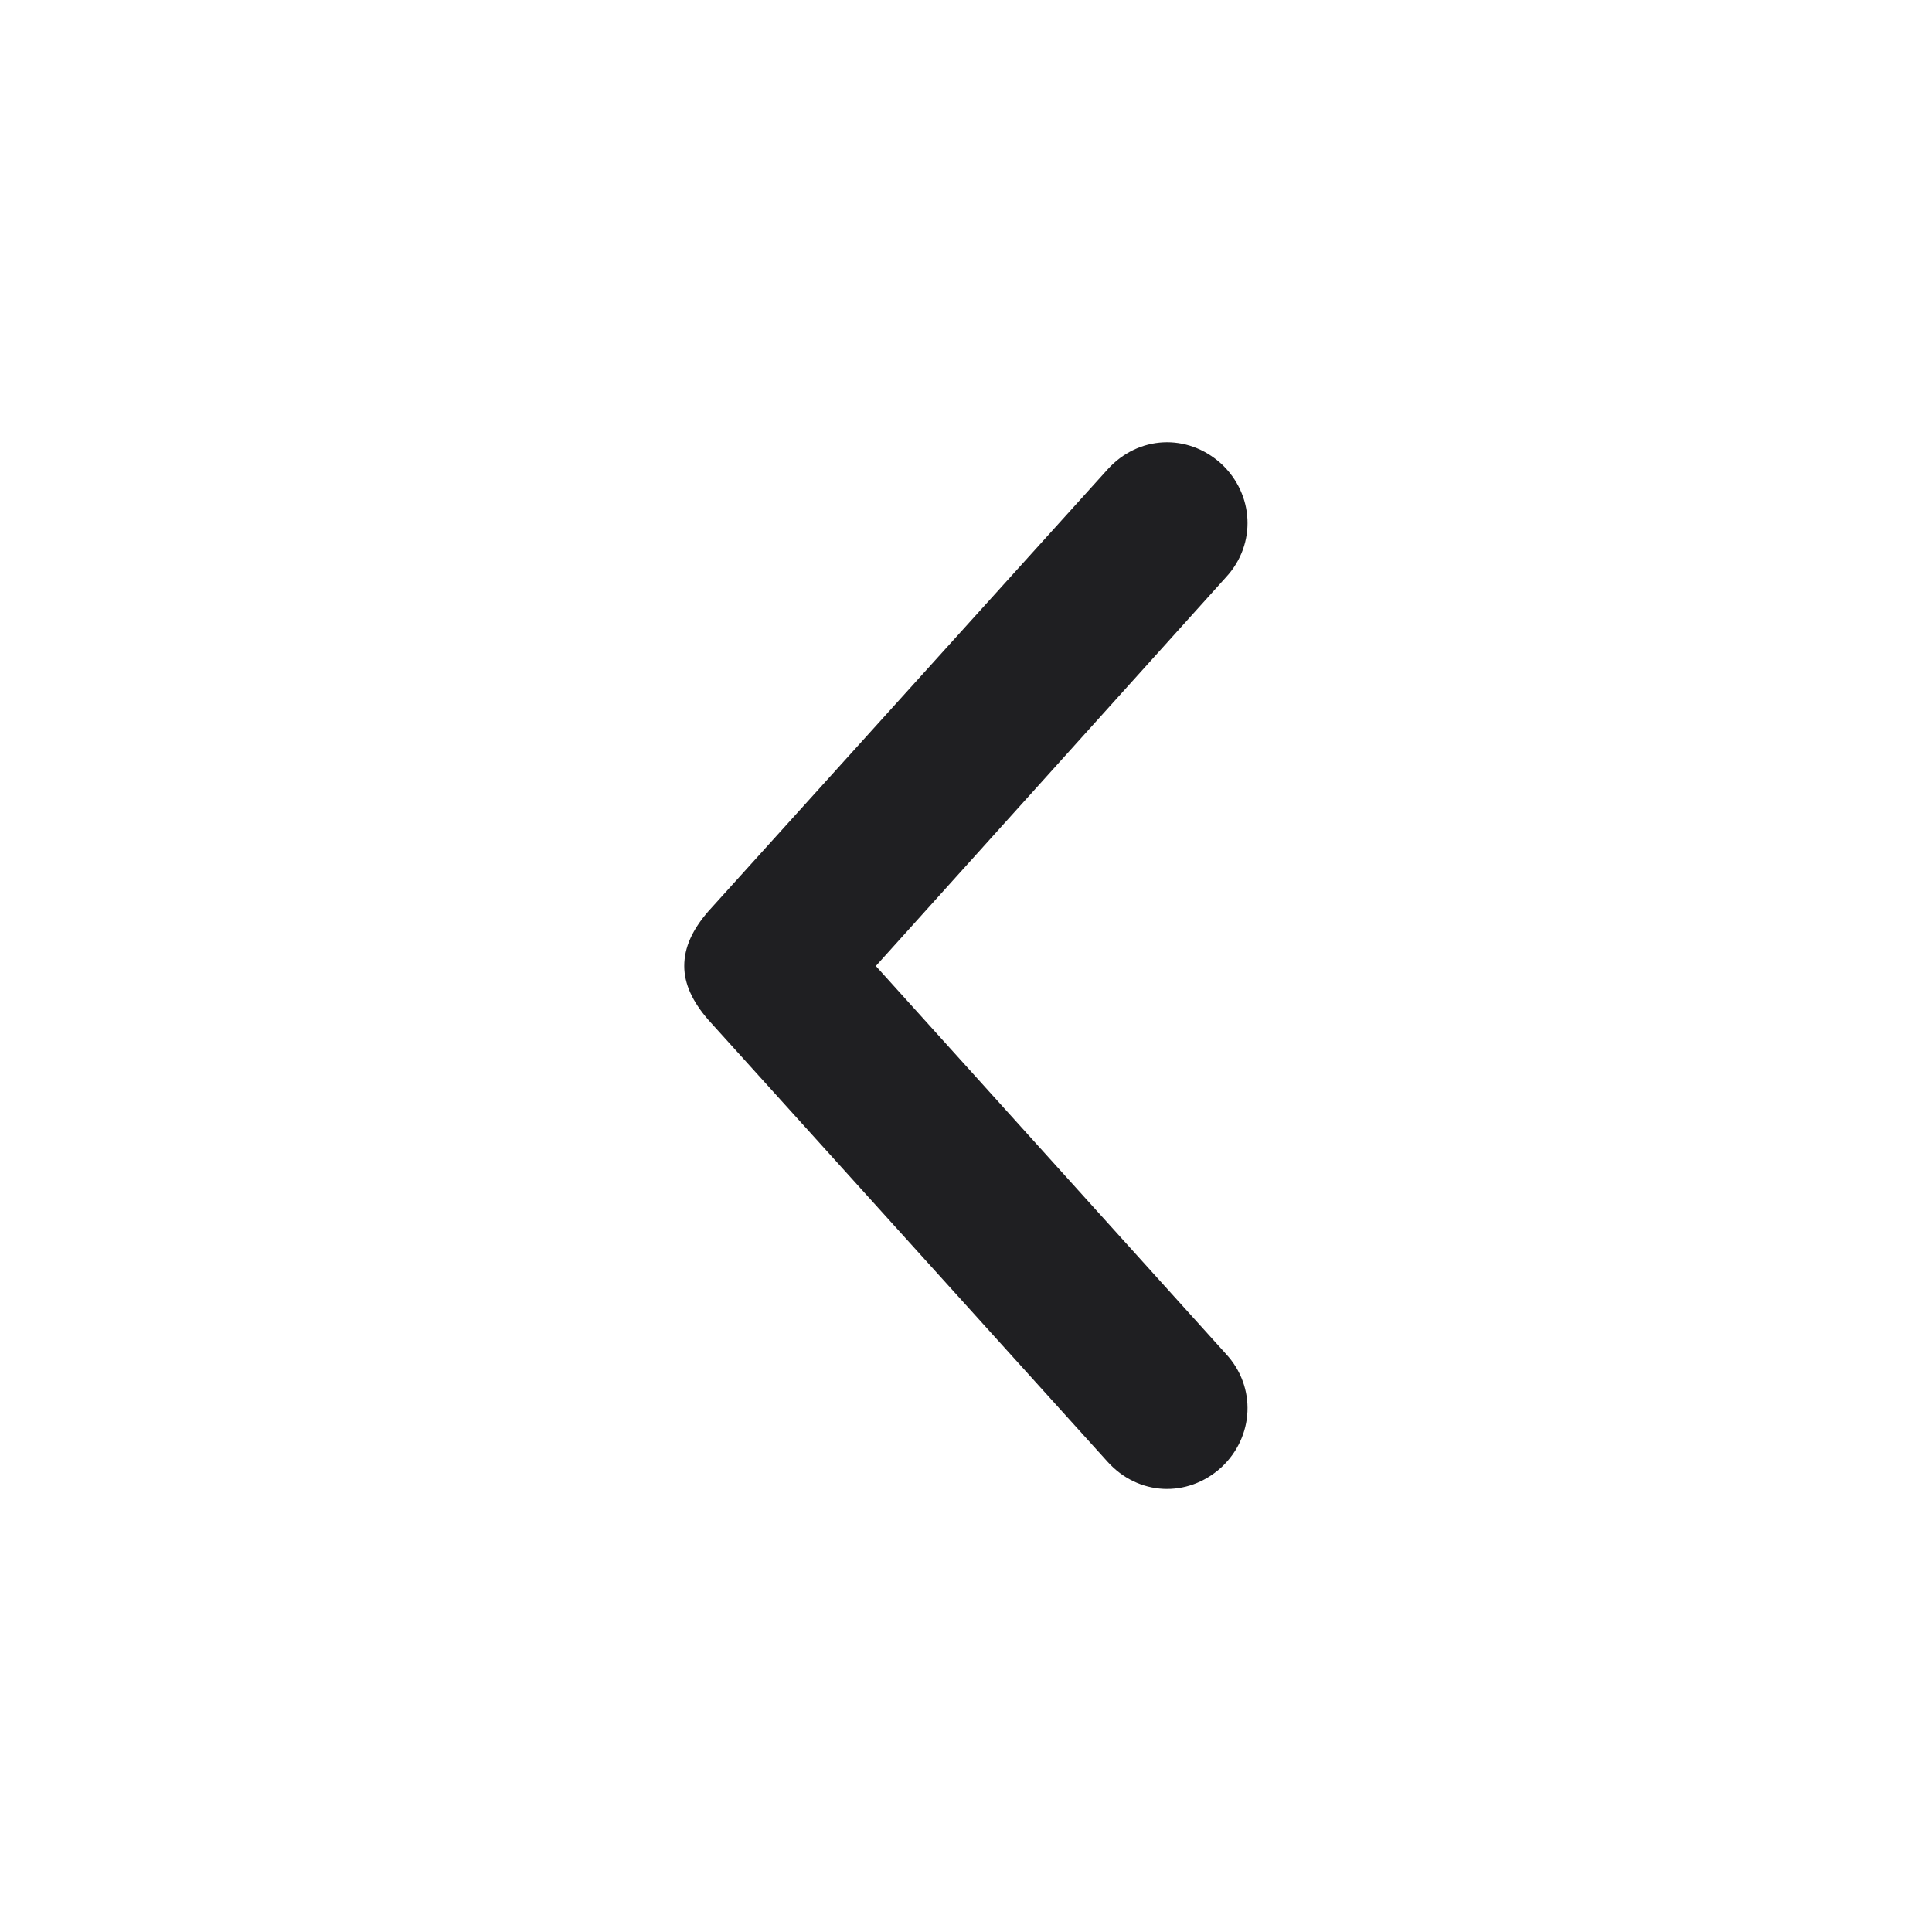
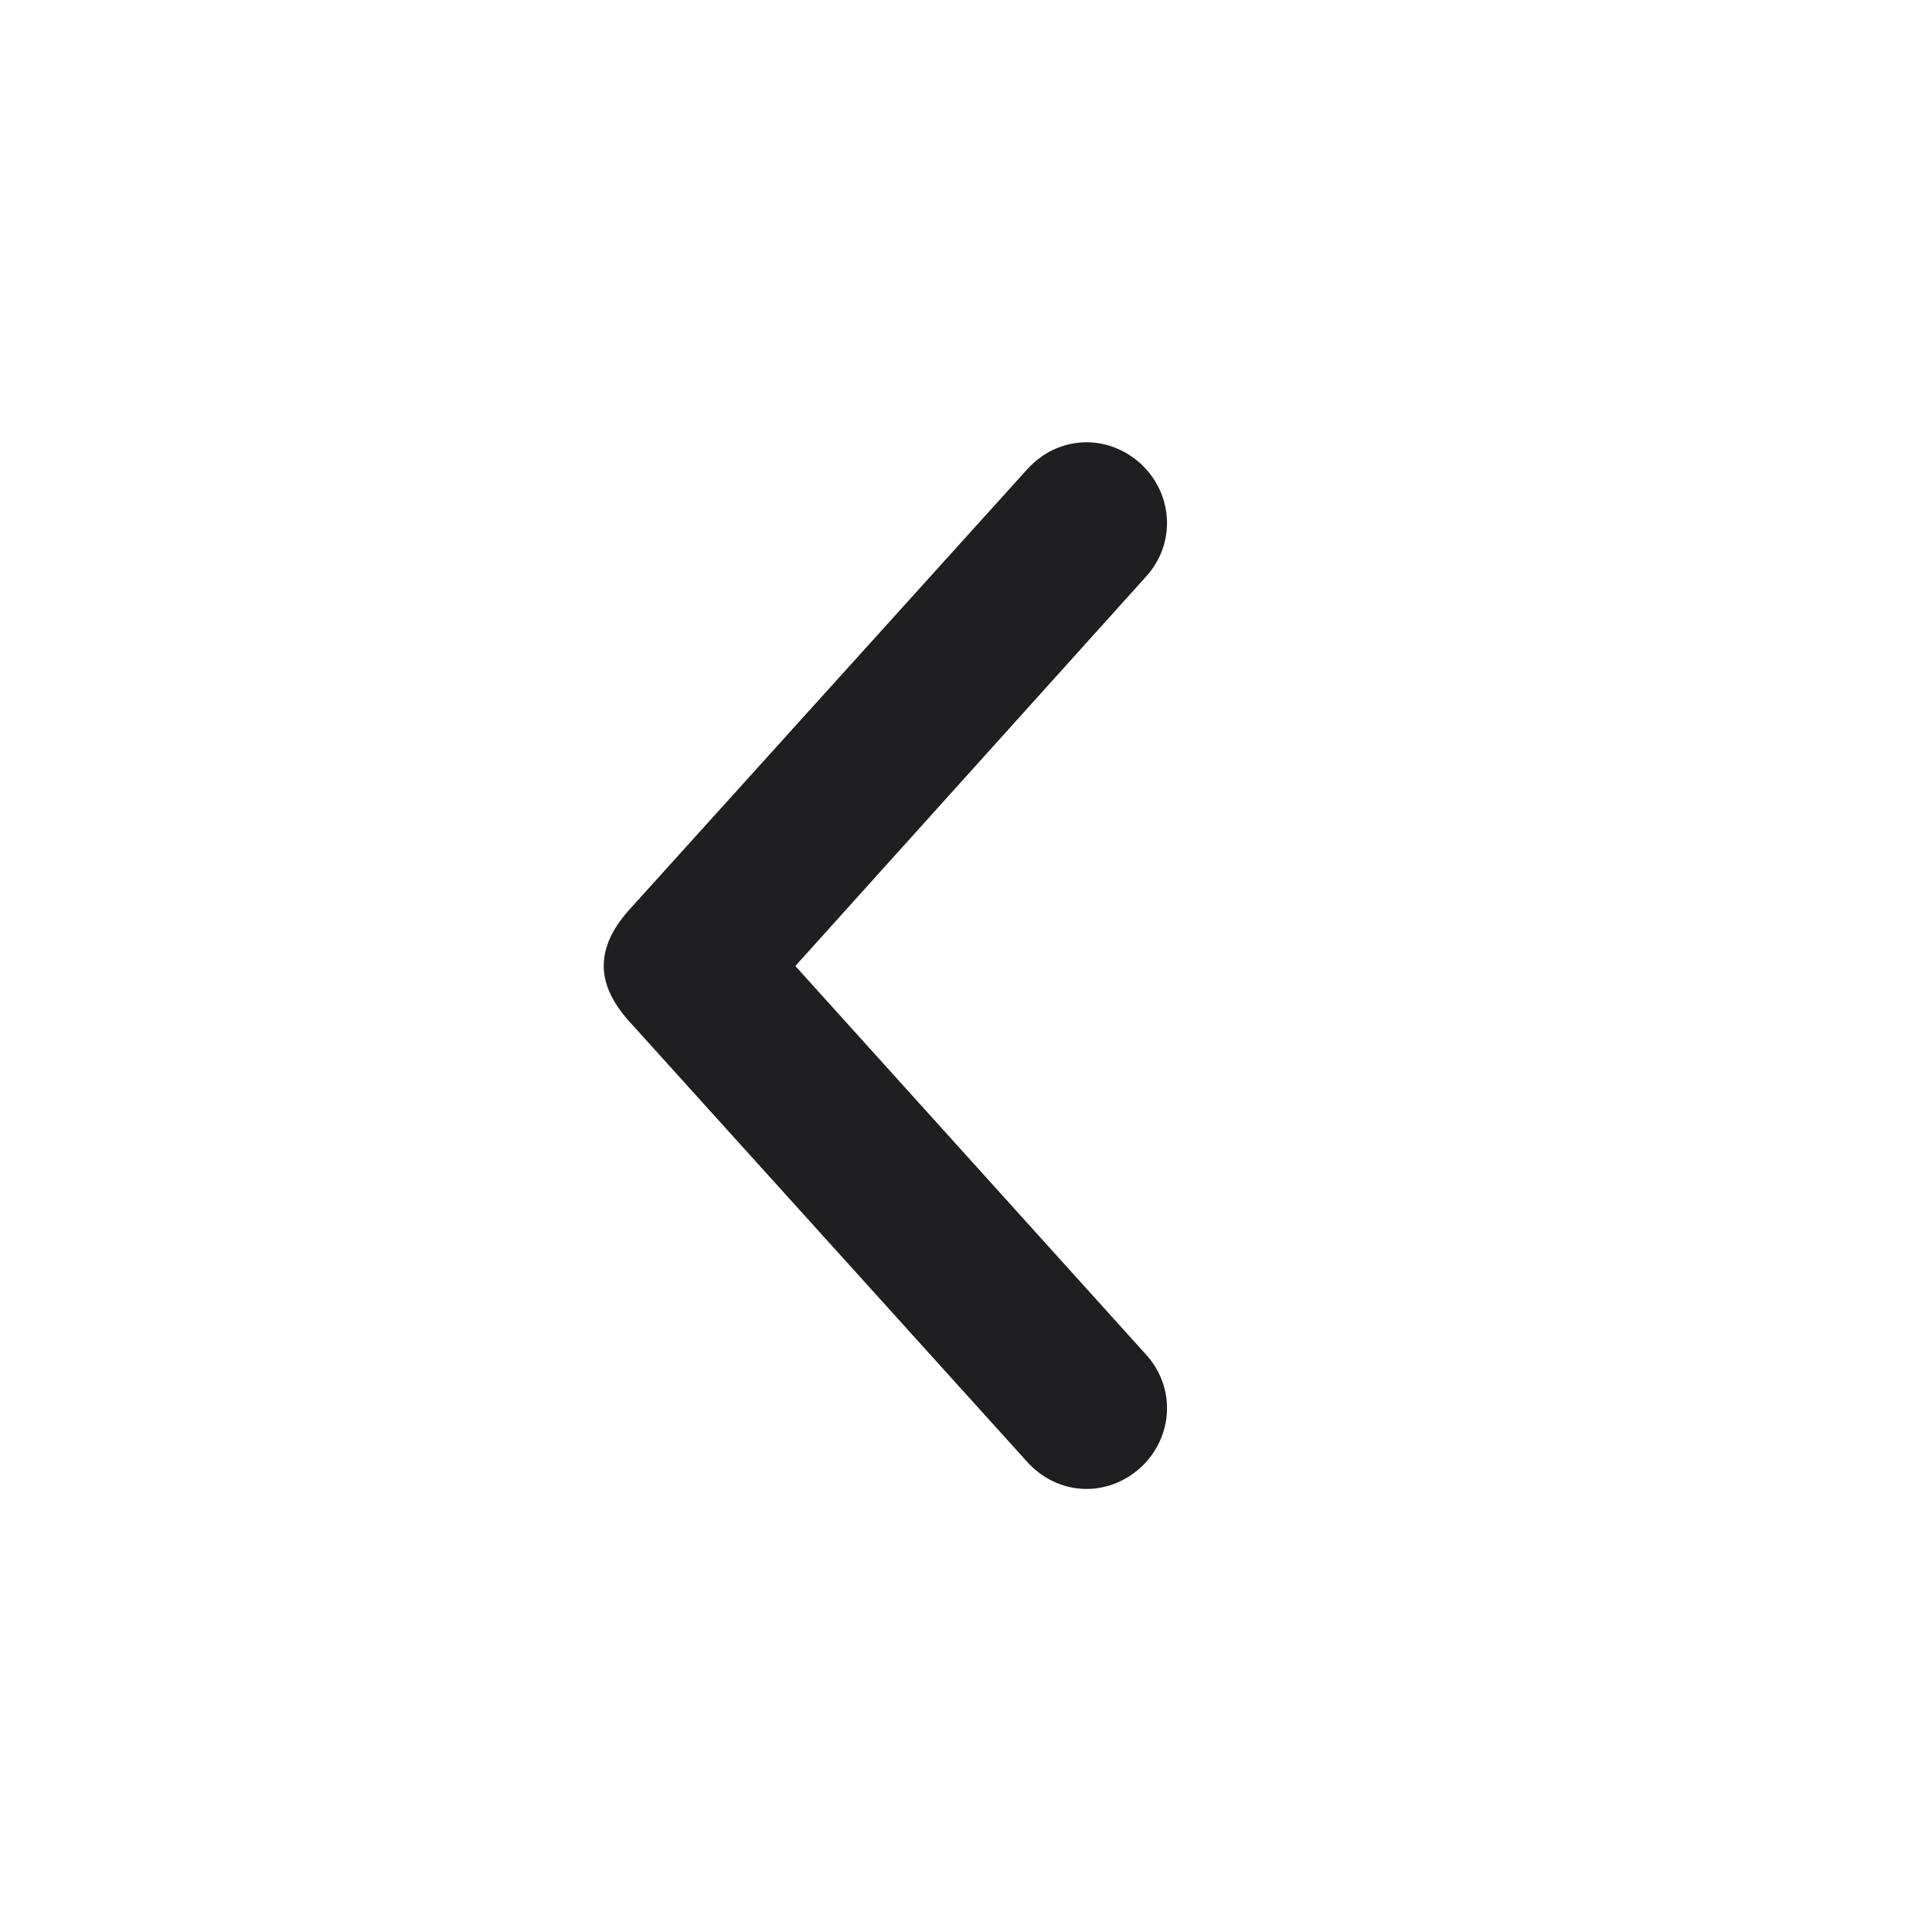
<svg xmlns="http://www.w3.org/2000/svg" width="24" height="24" viewBox="0 0 24 24" fill="none">
  <defs />
-   <path id="Union" d="M15.23 7.17C15.61 6.76 15.58 6.14 15.17 5.76C14.75 5.38 14.14 5.41 13.76 5.83L8.8 11.32C8.6 11.55 8.5 11.77 8.5 12C8.5 12.22 8.6 12.44 8.8 12.67L13.76 18.16C14.14 18.58 14.75 18.61 15.17 18.23C15.58 17.85 15.61 17.23 15.23 16.82L10.88 12L15.23 7.17Z" fill="#1F1F22" fill-opacity="1" fill-rule="evenodd" />
+   <path id="Union" d="M14.23 7.17C14.61 6.76 14.58 6.14 14.17 5.76C13.75 5.38 13.14 5.41 12.76 5.83L7.8 11.32C7.6 11.55 7.5 11.77 7.5 12C7.5 12.22 7.6 12.44 7.8 12.67L12.76 18.16C13.14 18.58 13.75 18.61 14.17 18.23C14.58 17.85 14.61 17.23 14.23 16.82L9.88 12L14.23 7.17Z" fill="#1F1F22" fill-opacity="1" fill-rule="evenodd" />
</svg>
